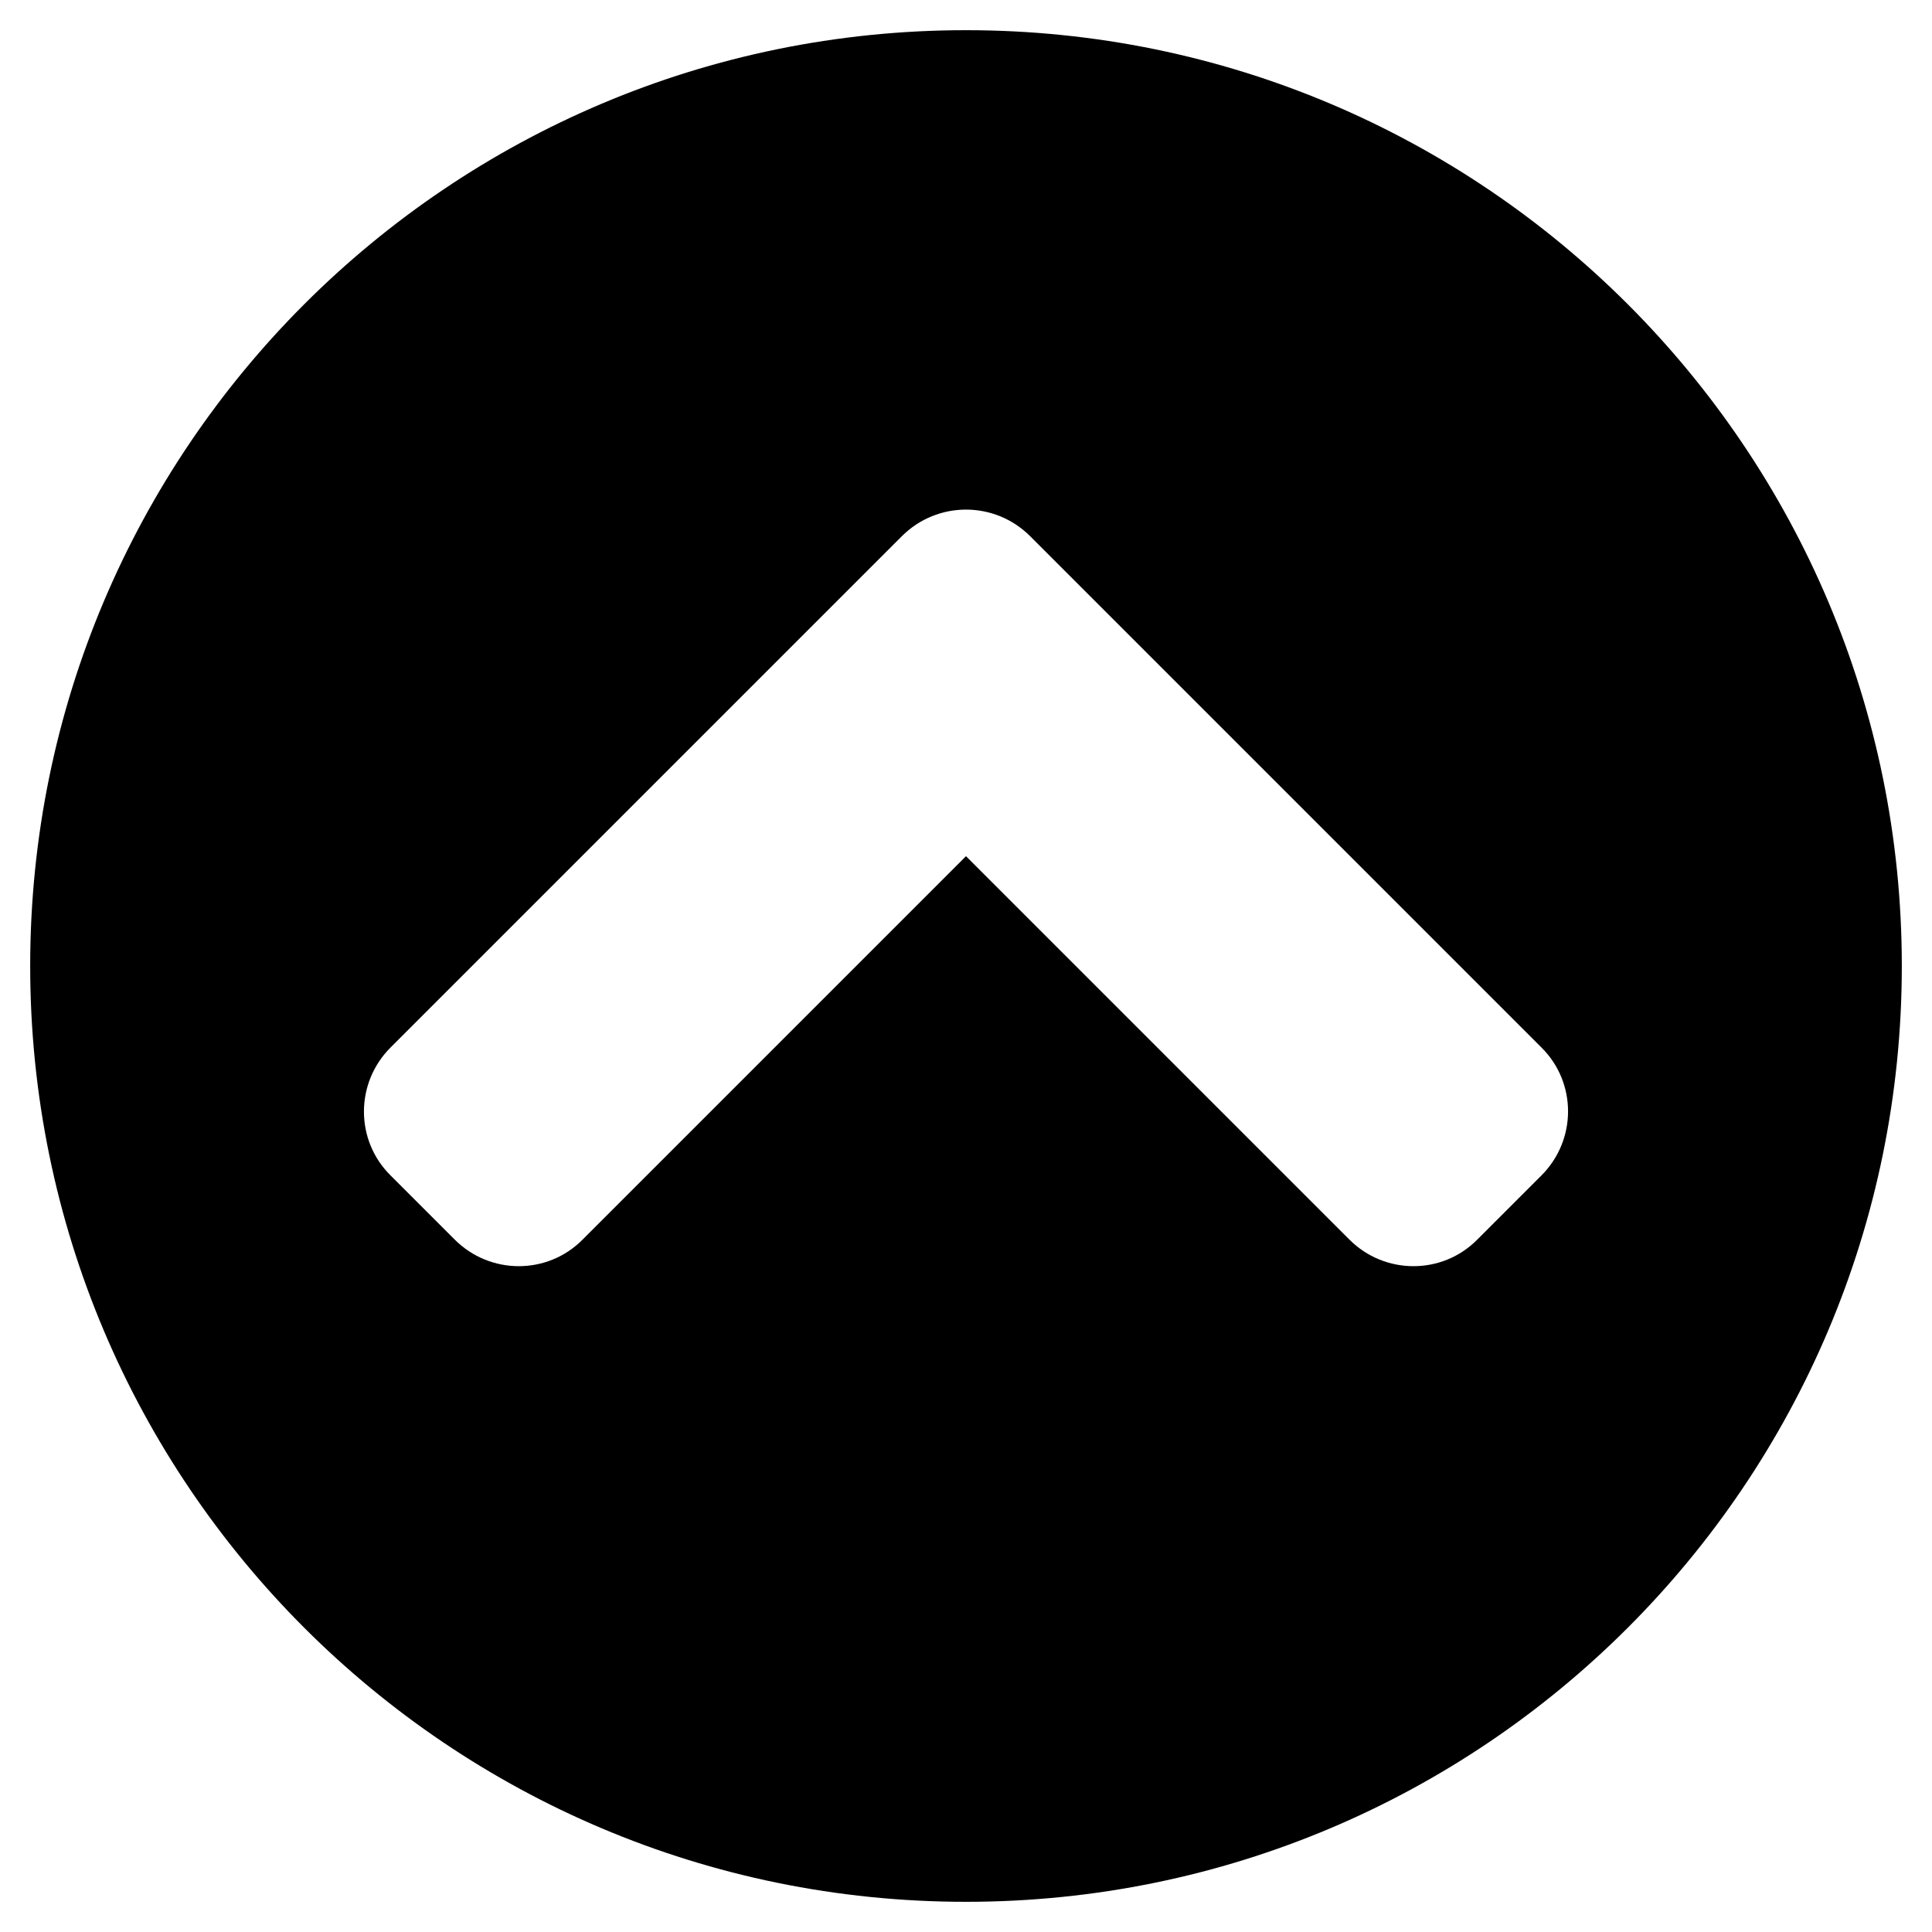
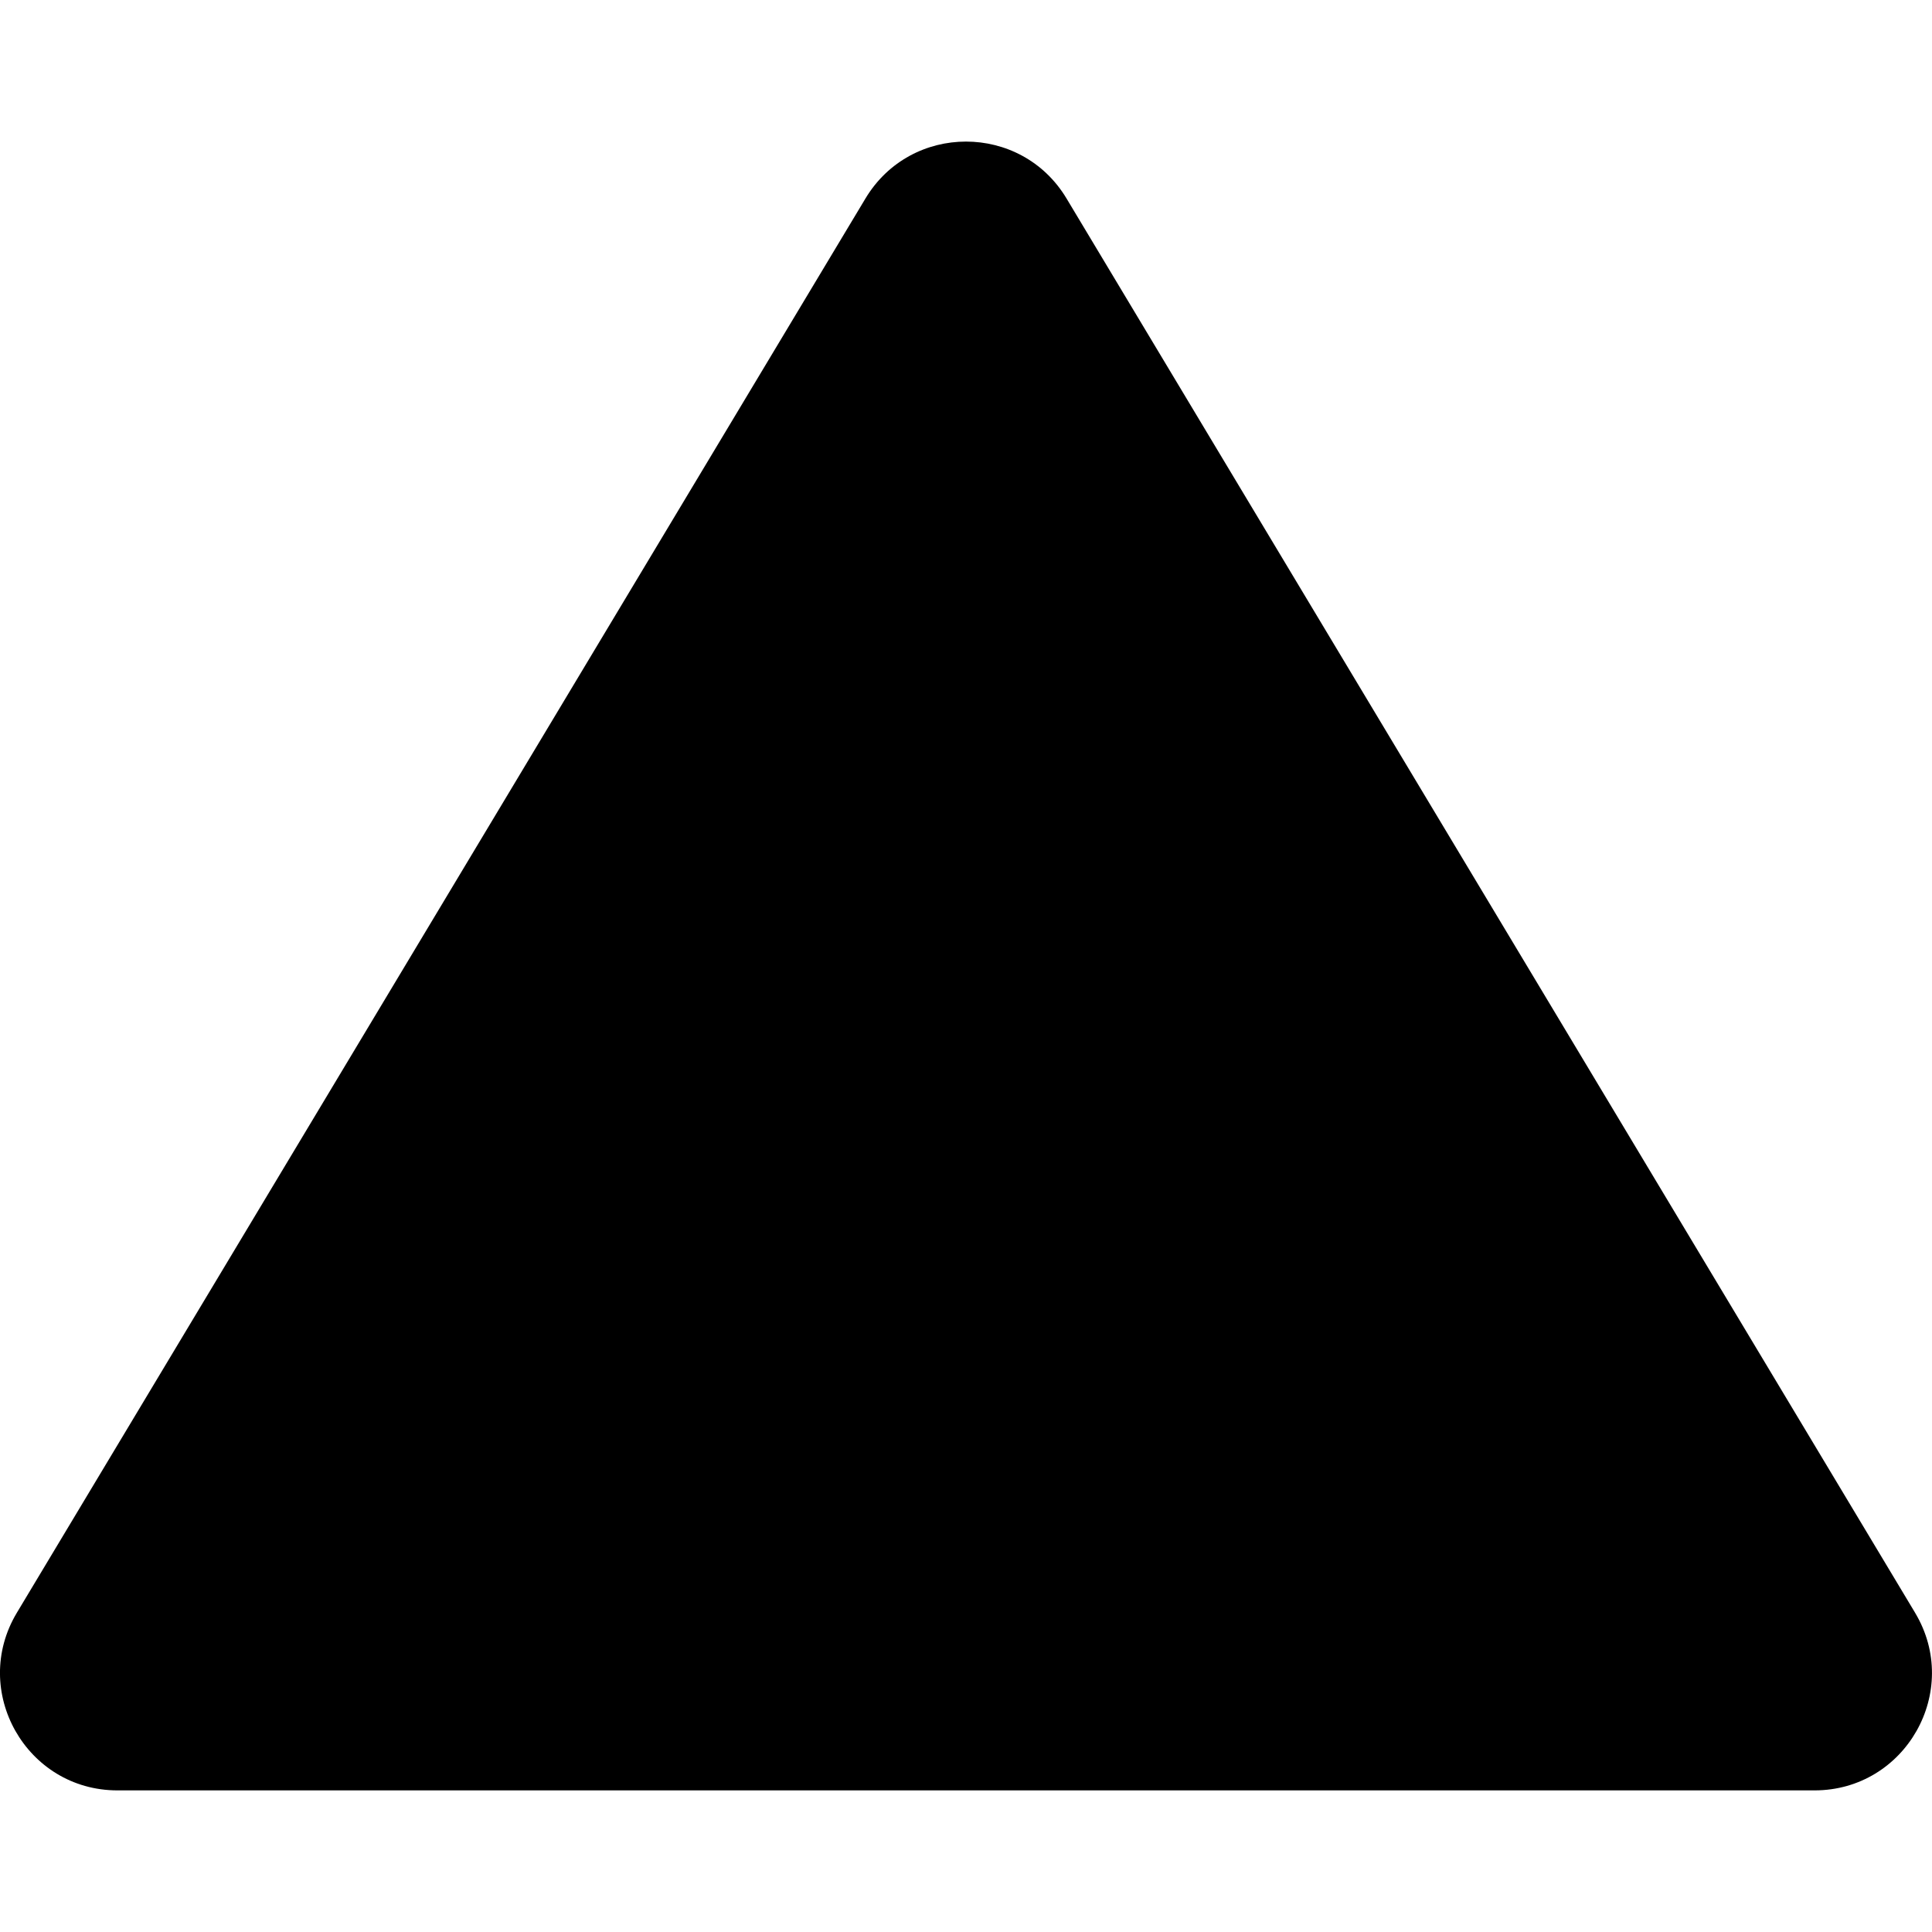
- <svg xmlns="http://www.w3.org/2000/svg" aria-hidden="true" focusable="false" data-prefix="fas" data-icon="chevron-circle-up" class="svg-inline--fa fa-chevron-circle-up fa-w-16" role="img" viewBox="0 0 512 512">
-   <path fill="currentColor" d="M8 256C8 119 119 8 256 8s248 111 248 248-111 248-248 248S8 393 8 256zm231-113.9L103.5 277.6c-9.4 9.4-9.4 24.6 0 33.9l17 17c9.4 9.4 24.6 9.4 33.9 0L256 226.9l101.6 101.6c9.4 9.4 24.6 9.4 33.9 0l17-17c9.4-9.4 9.4-24.6 0-33.9L273 142.1c-9.4-9.4-24.6-9.4-34 0z" />
+ <svg xmlns="http://www.w3.org/2000/svg" viewBox="0 0 512 512">
+   <path d="M507.52 427.4L282.65 52.61c-12.07-20.12-41.23-20.12-53.3 0L4.47 427.39c-12.43 20.72 2.5 47.08 26.65 47.08h449.74c24.16 0 39.09-26.36 26.65-47.08z" />
</svg>
